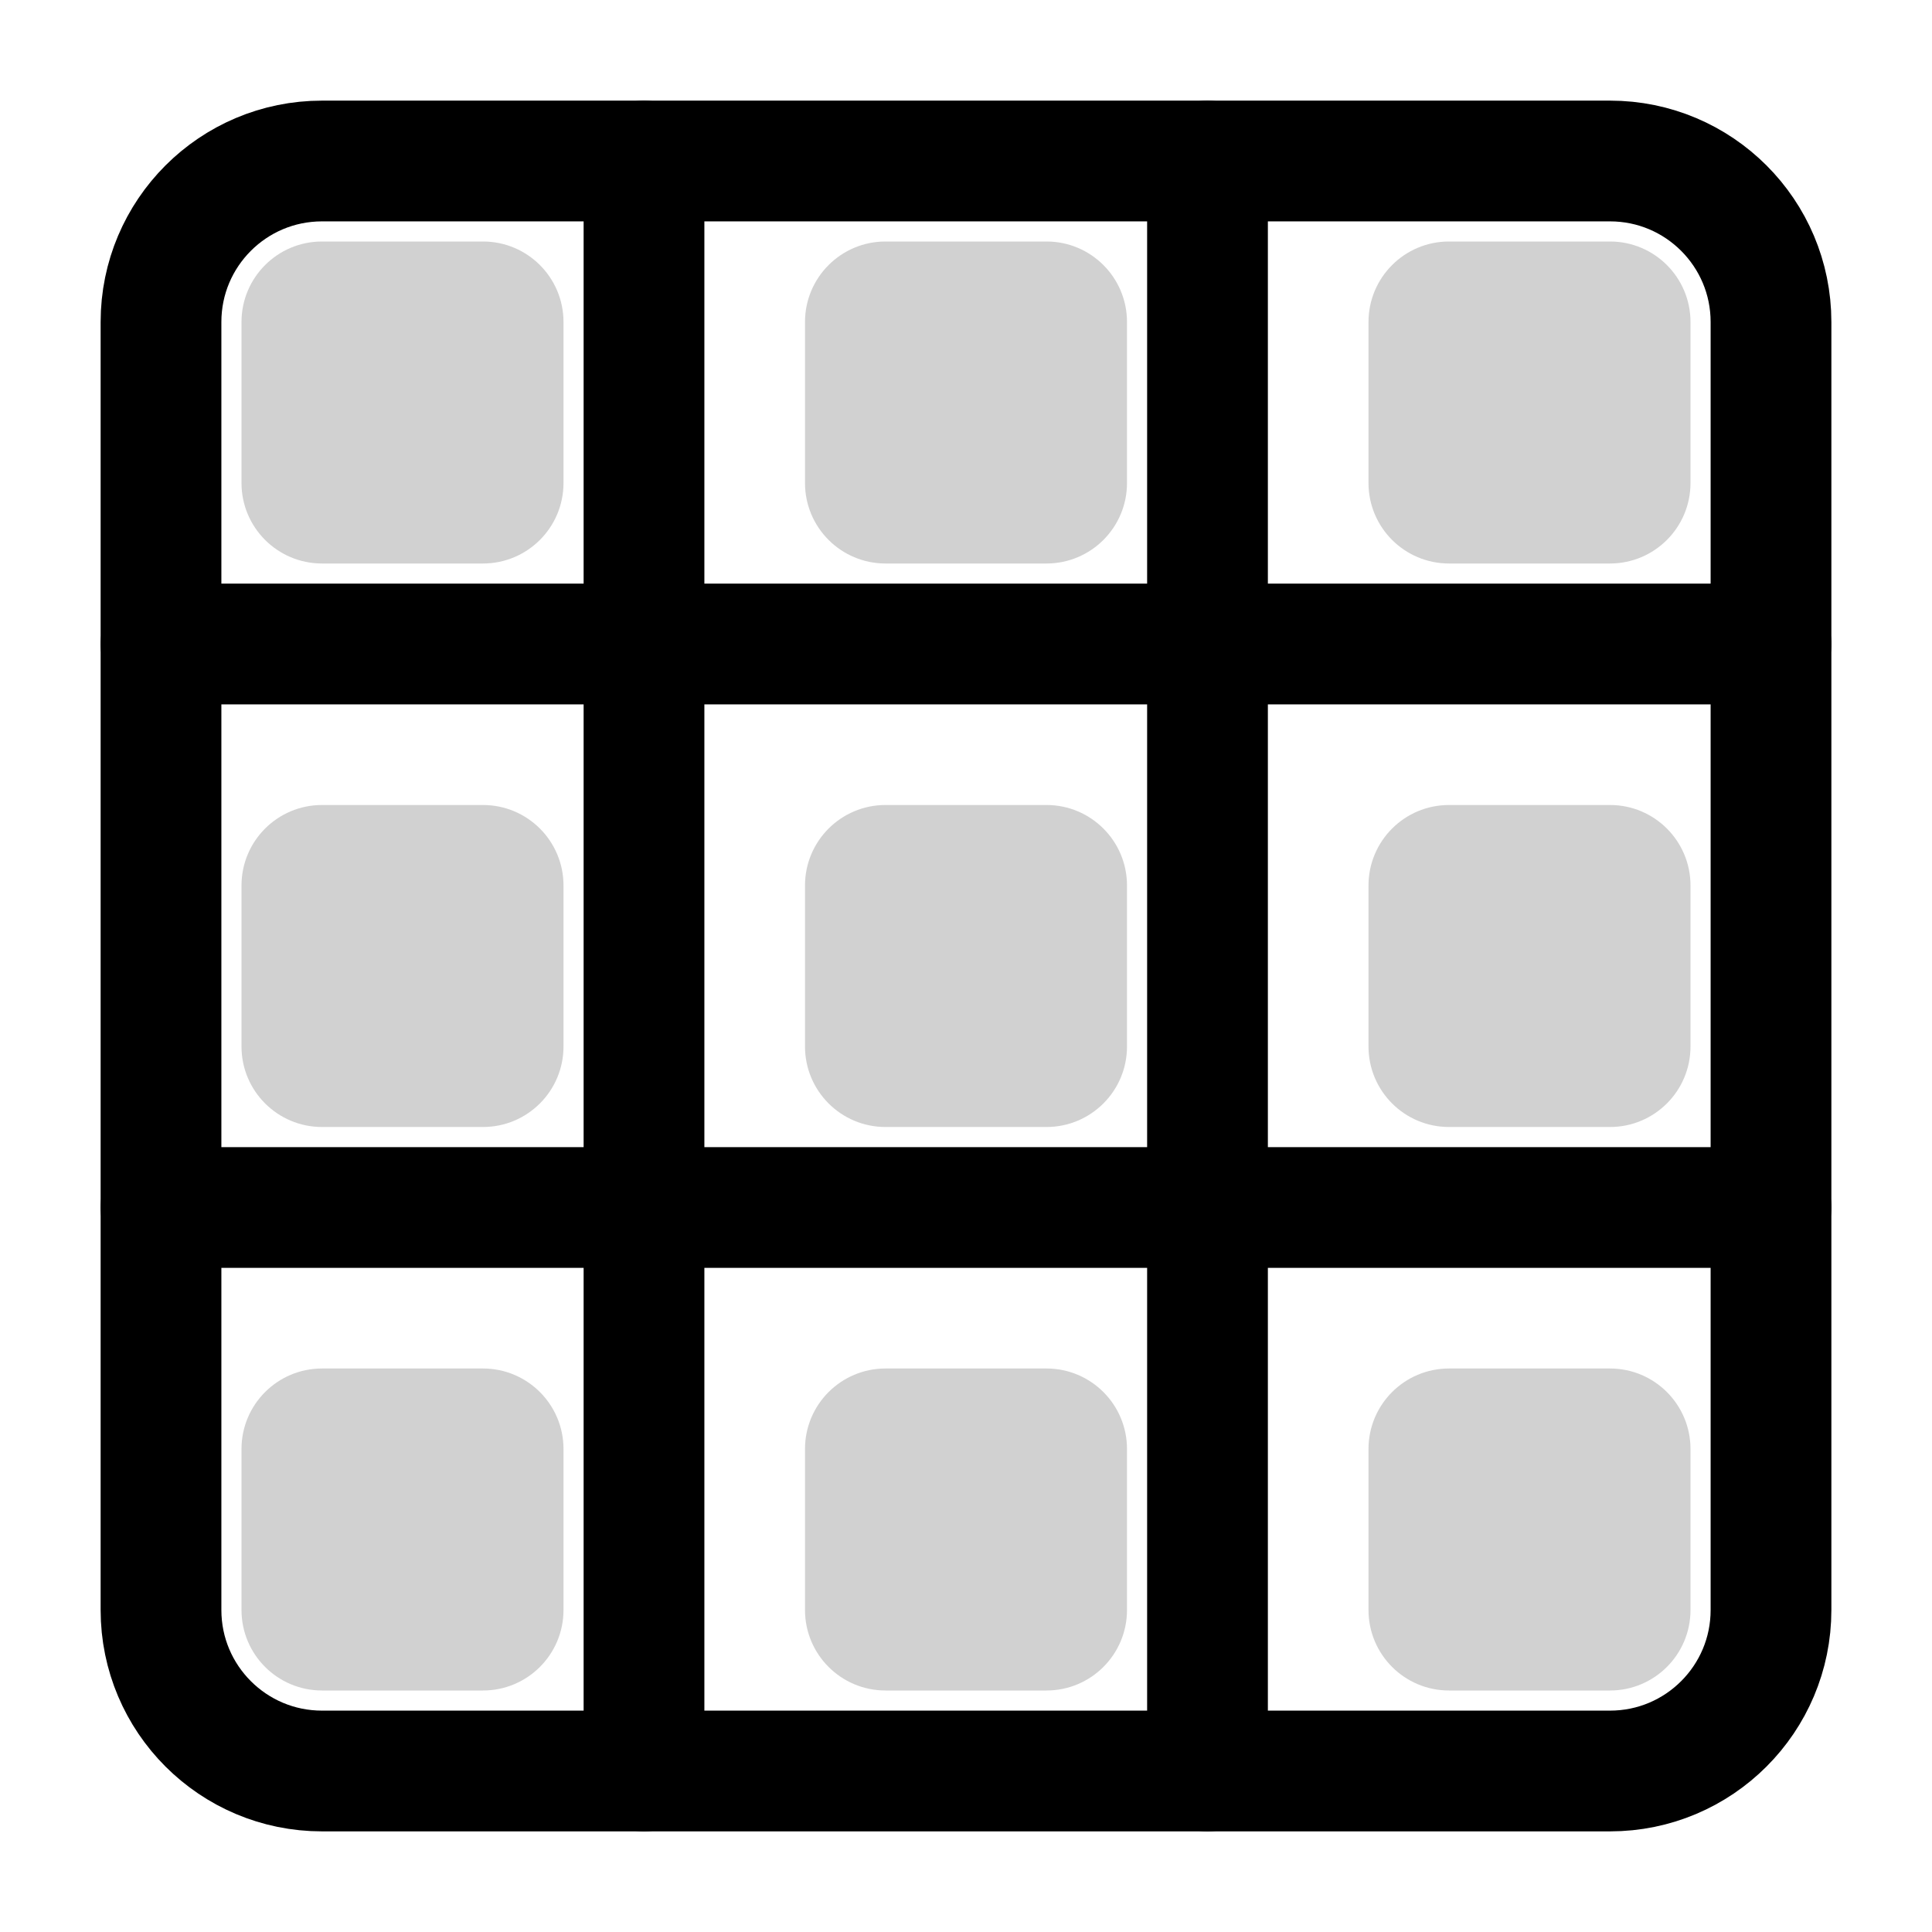
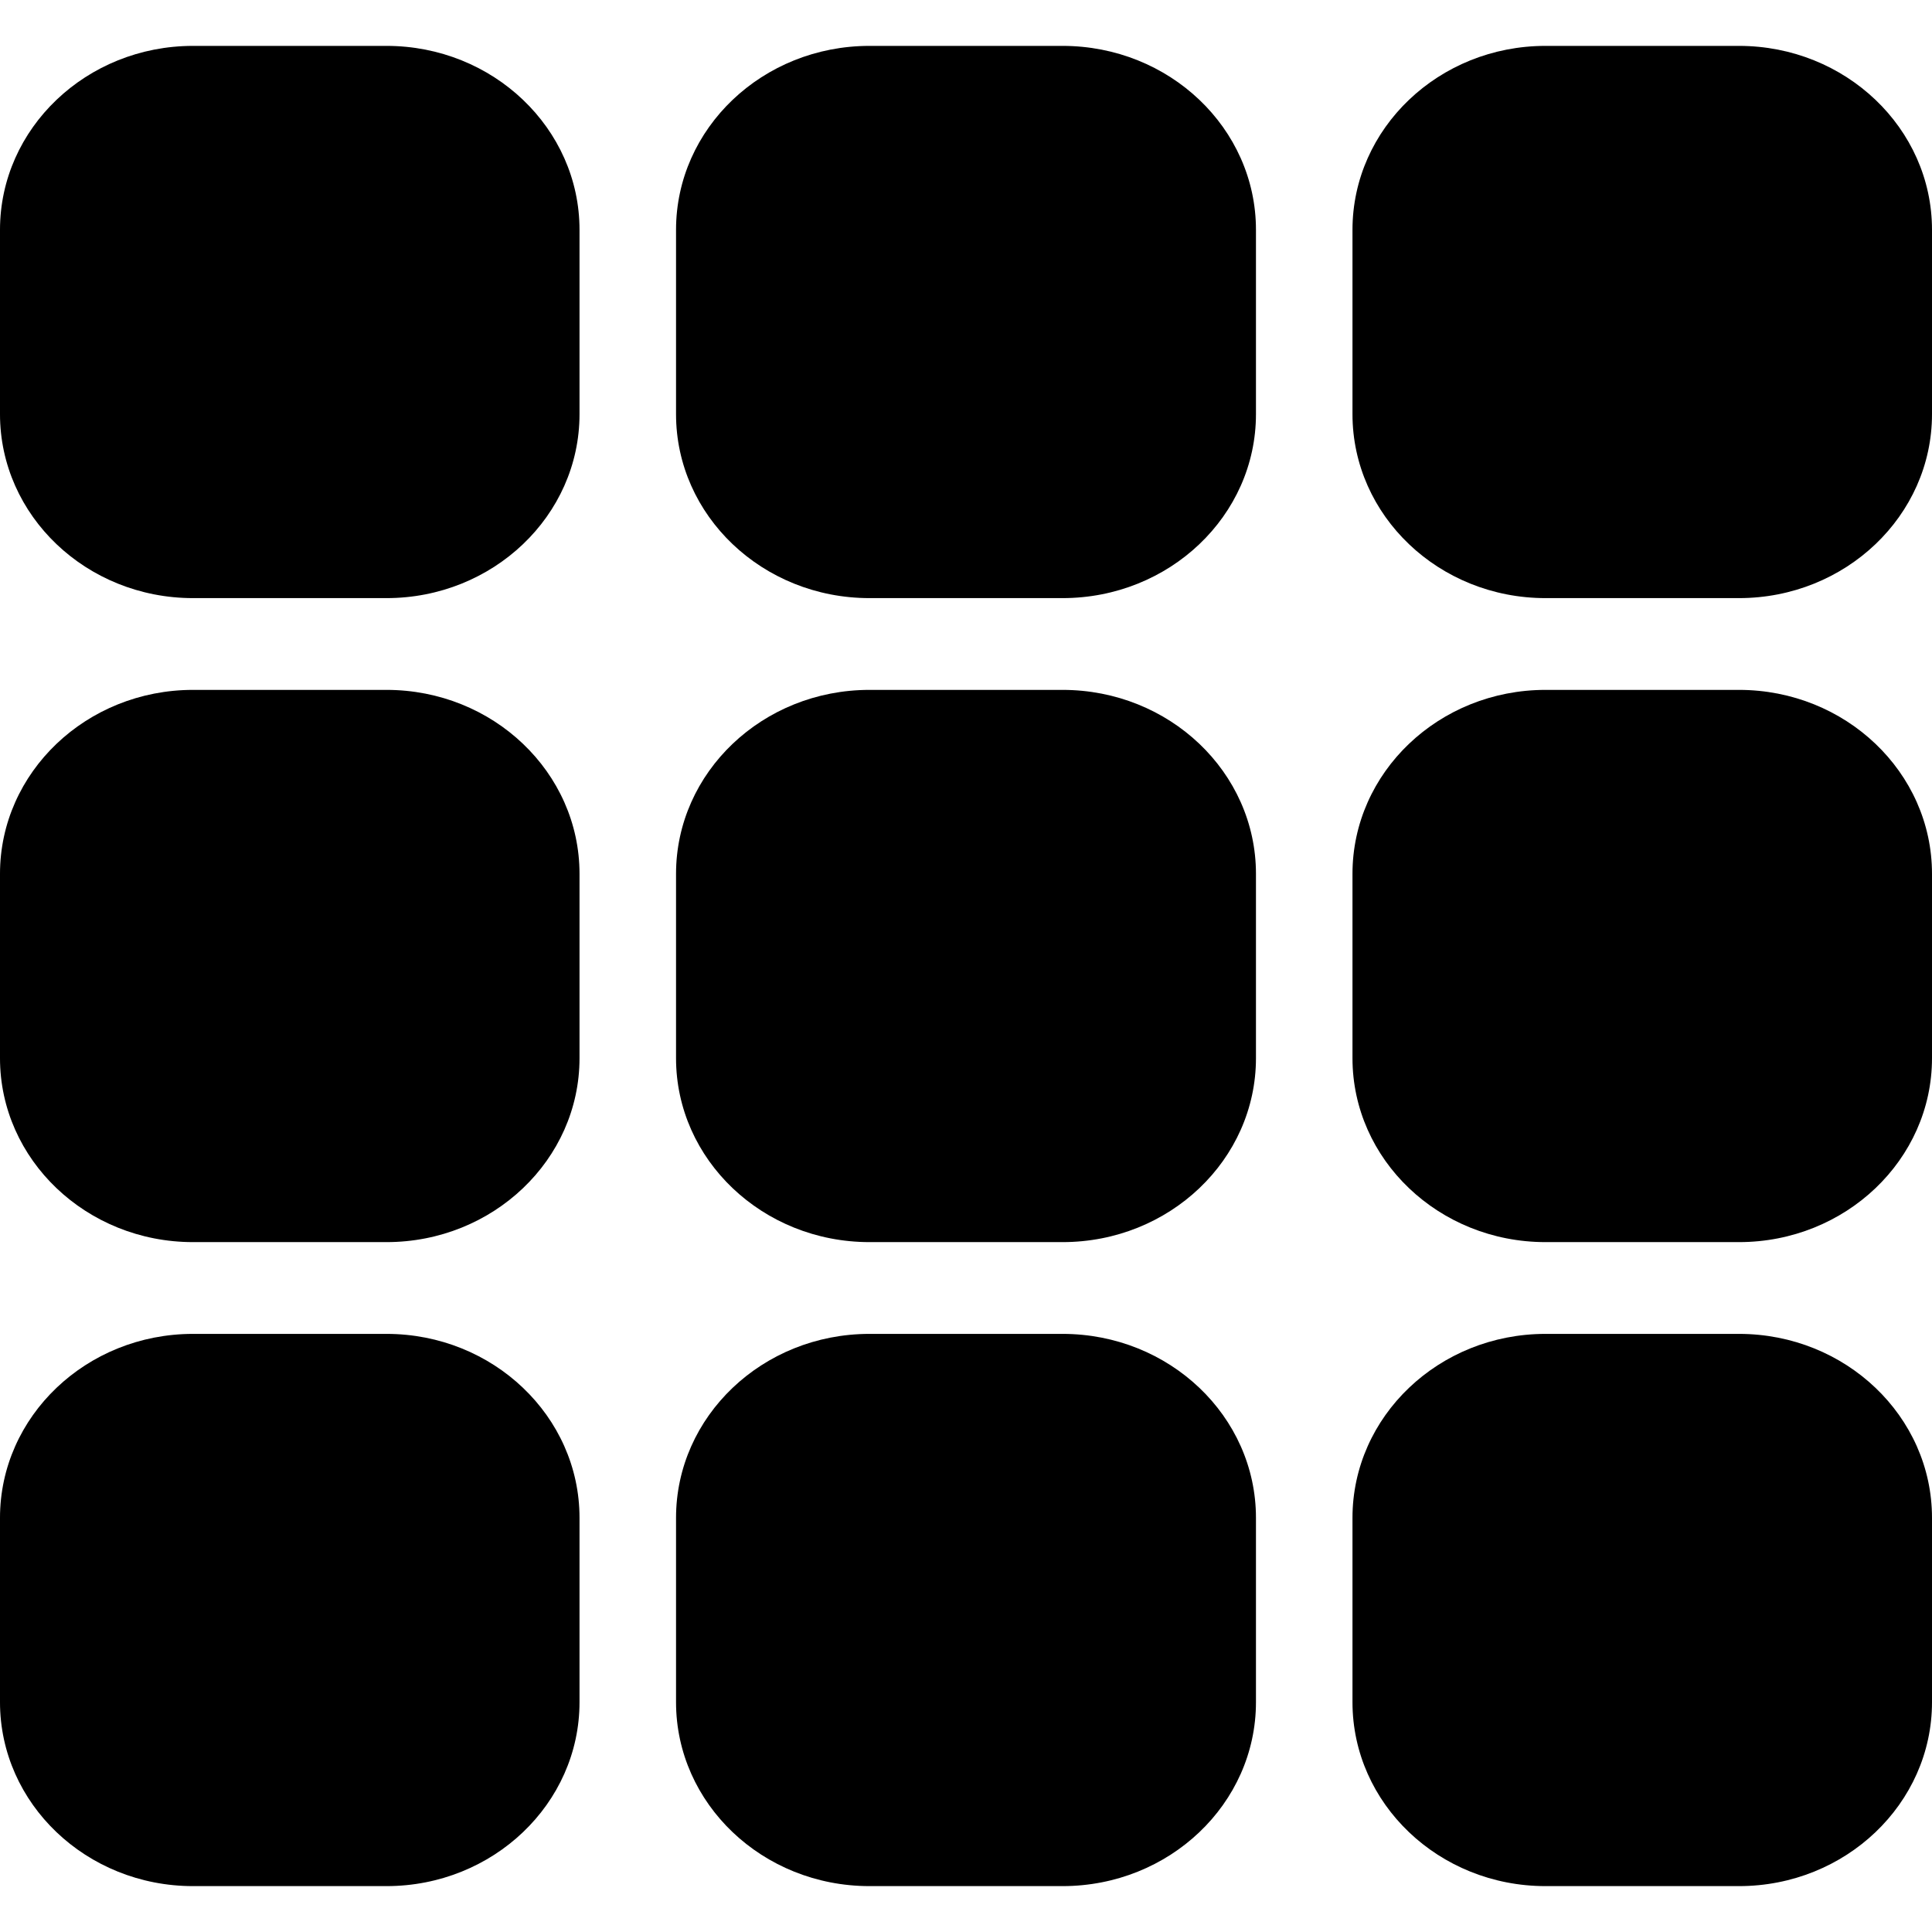
- <svg xmlns="http://www.w3.org/2000/svg" viewBox="0 0 24 24" width="24" height="24">
-   <g fill="currentColor" fill-opacity="0.18">
-     <rect x="3" y="3" width="4" height="4" rx="1" />
-     <rect x="10" y="3" width="4" height="4" rx="1" />
-     <rect x="17" y="3" width="4" height="4" rx="1" />
-     <rect x="3" y="10" width="4" height="4" rx="1" />
-     <rect x="10" y="10" width="4" height="4" rx="1" />
-     <rect x="17" y="10" width="4" height="4" rx="1" />
-     <rect x="3" y="17" width="4" height="4" rx="1" />
-     <rect x="10" y="17" width="4" height="4" rx="1" />
-     <rect x="17" y="17" width="4" height="4" rx="1" />
-   </g>
-   <g fill="none" stroke="currentColor" stroke-width="1.5" stroke-linecap="round" stroke-linejoin="round">
-     <rect x="2" y="2" width="20" height="20" rx="2" />
-     <path d="M8 2v20" />
-     <path d="M15 2v20" />
-     <path d="M2 8h20" />
-     <path d="M2 15h20" />
+ <svg xmlns="http://www.w3.org/2000/svg" width="24px" height="24px" viewBox="0 0 24 24" version="1.1">
+   <g id="surface1">
+     <path style=" stroke:none;fill-rule:evenodd;fill:rgb(0%,0%,0%);fill-opacity:1;" d="M 21.602 16.57 L 19.199 16.57 C 17.875 16.57 16.801 17.594 16.801 18.855 L 16.801 21.145 C 16.801 22.406 17.875 23.43 19.199 23.43 L 21.602 23.43 C 22.926 23.43 24 22.406 24 21.145 L 24 18.855 C 24 17.594 22.926 16.57 21.602 16.57 M 13.199 16.57 L 10.801 16.57 C 9.473 16.57 8.398 17.594 8.398 18.855 L 8.398 21.145 C 8.398 22.406 9.473 23.43 10.801 23.43 L 13.199 23.43 C 14.527 23.43 15.602 22.406 15.602 21.145 L 15.602 18.855 C 15.602 17.594 14.527 16.57 13.199 16.57 M 4.801 16.57 L 2.398 16.57 C 1.074 16.57 0 17.594 0 18.855 L 0 21.145 C 0 22.406 1.074 23.43 2.398 23.43 L 4.801 23.43 C 6.125 23.43 7.199 22.406 7.199 21.145 L 7.199 18.855 C 7.199 17.594 6.125 16.57 4.801 16.57 M 21.602 8.57 L 19.199 8.57 C 17.875 8.57 16.801 9.594 16.801 10.855 L 16.801 13.145 C 16.801 14.406 17.875 15.43 19.199 15.43 L 21.602 15.43 C 22.926 15.43 24 14.406 24 13.145 L 24 10.855 C 24 9.594 22.926 8.57 21.602 8.57 M 13.199 8.57 L 10.801 8.57 C 9.473 8.57 8.398 9.594 8.398 10.855 L 8.398 13.145 C 8.398 14.406 9.473 15.43 10.801 15.43 L 13.199 15.43 C 14.527 15.43 15.602 14.406 15.602 13.145 L 15.602 10.855 C 15.602 9.594 14.527 8.57 13.199 8.57 M 4.801 8.57 L 2.398 8.57 C 1.074 8.57 0 9.594 0 10.855 L 0 13.145 C 0 14.406 1.074 15.43 2.398 15.43 L 4.801 15.43 C 6.125 15.43 7.199 14.406 7.199 13.145 L 7.199 10.855 C 7.199 9.594 6.125 8.57 4.801 8.57 M 21.602 0.57 L 19.199 0.57 C 17.875 0.57 16.801 1.594 16.801 2.855 L 16.801 5.145 C 16.801 6.406 17.875 7.43 19.199 7.43 L 21.602 7.43 C 22.926 7.43 24 6.406 24 5.145 L 24 2.855 C 24 1.594 22.926 0.57 21.602 0.57 M 13.199 0.57 L 10.801 0.57 C 9.473 0.57 8.398 1.594 8.398 2.855 L 8.398 5.145 C 8.398 6.406 9.473 7.43 10.801 7.43 L 13.199 7.43 C 14.527 7.43 15.602 6.406 15.602 5.145 L 15.602 2.855 C 15.602 1.594 14.527 0.57 13.199 0.57 M 7.199 2.855 L 7.199 5.145 C 7.199 6.406 6.125 7.43 4.801 7.43 L 2.398 7.43 C 1.074 7.43 0 6.406 0 5.145 L 0 2.855 C 0 1.594 1.074 0.57 2.398 0.57 L 4.801 0.57 C 6.125 0.57 7.199 1.594 7.199 2.855 " />
  </g>
</svg>
